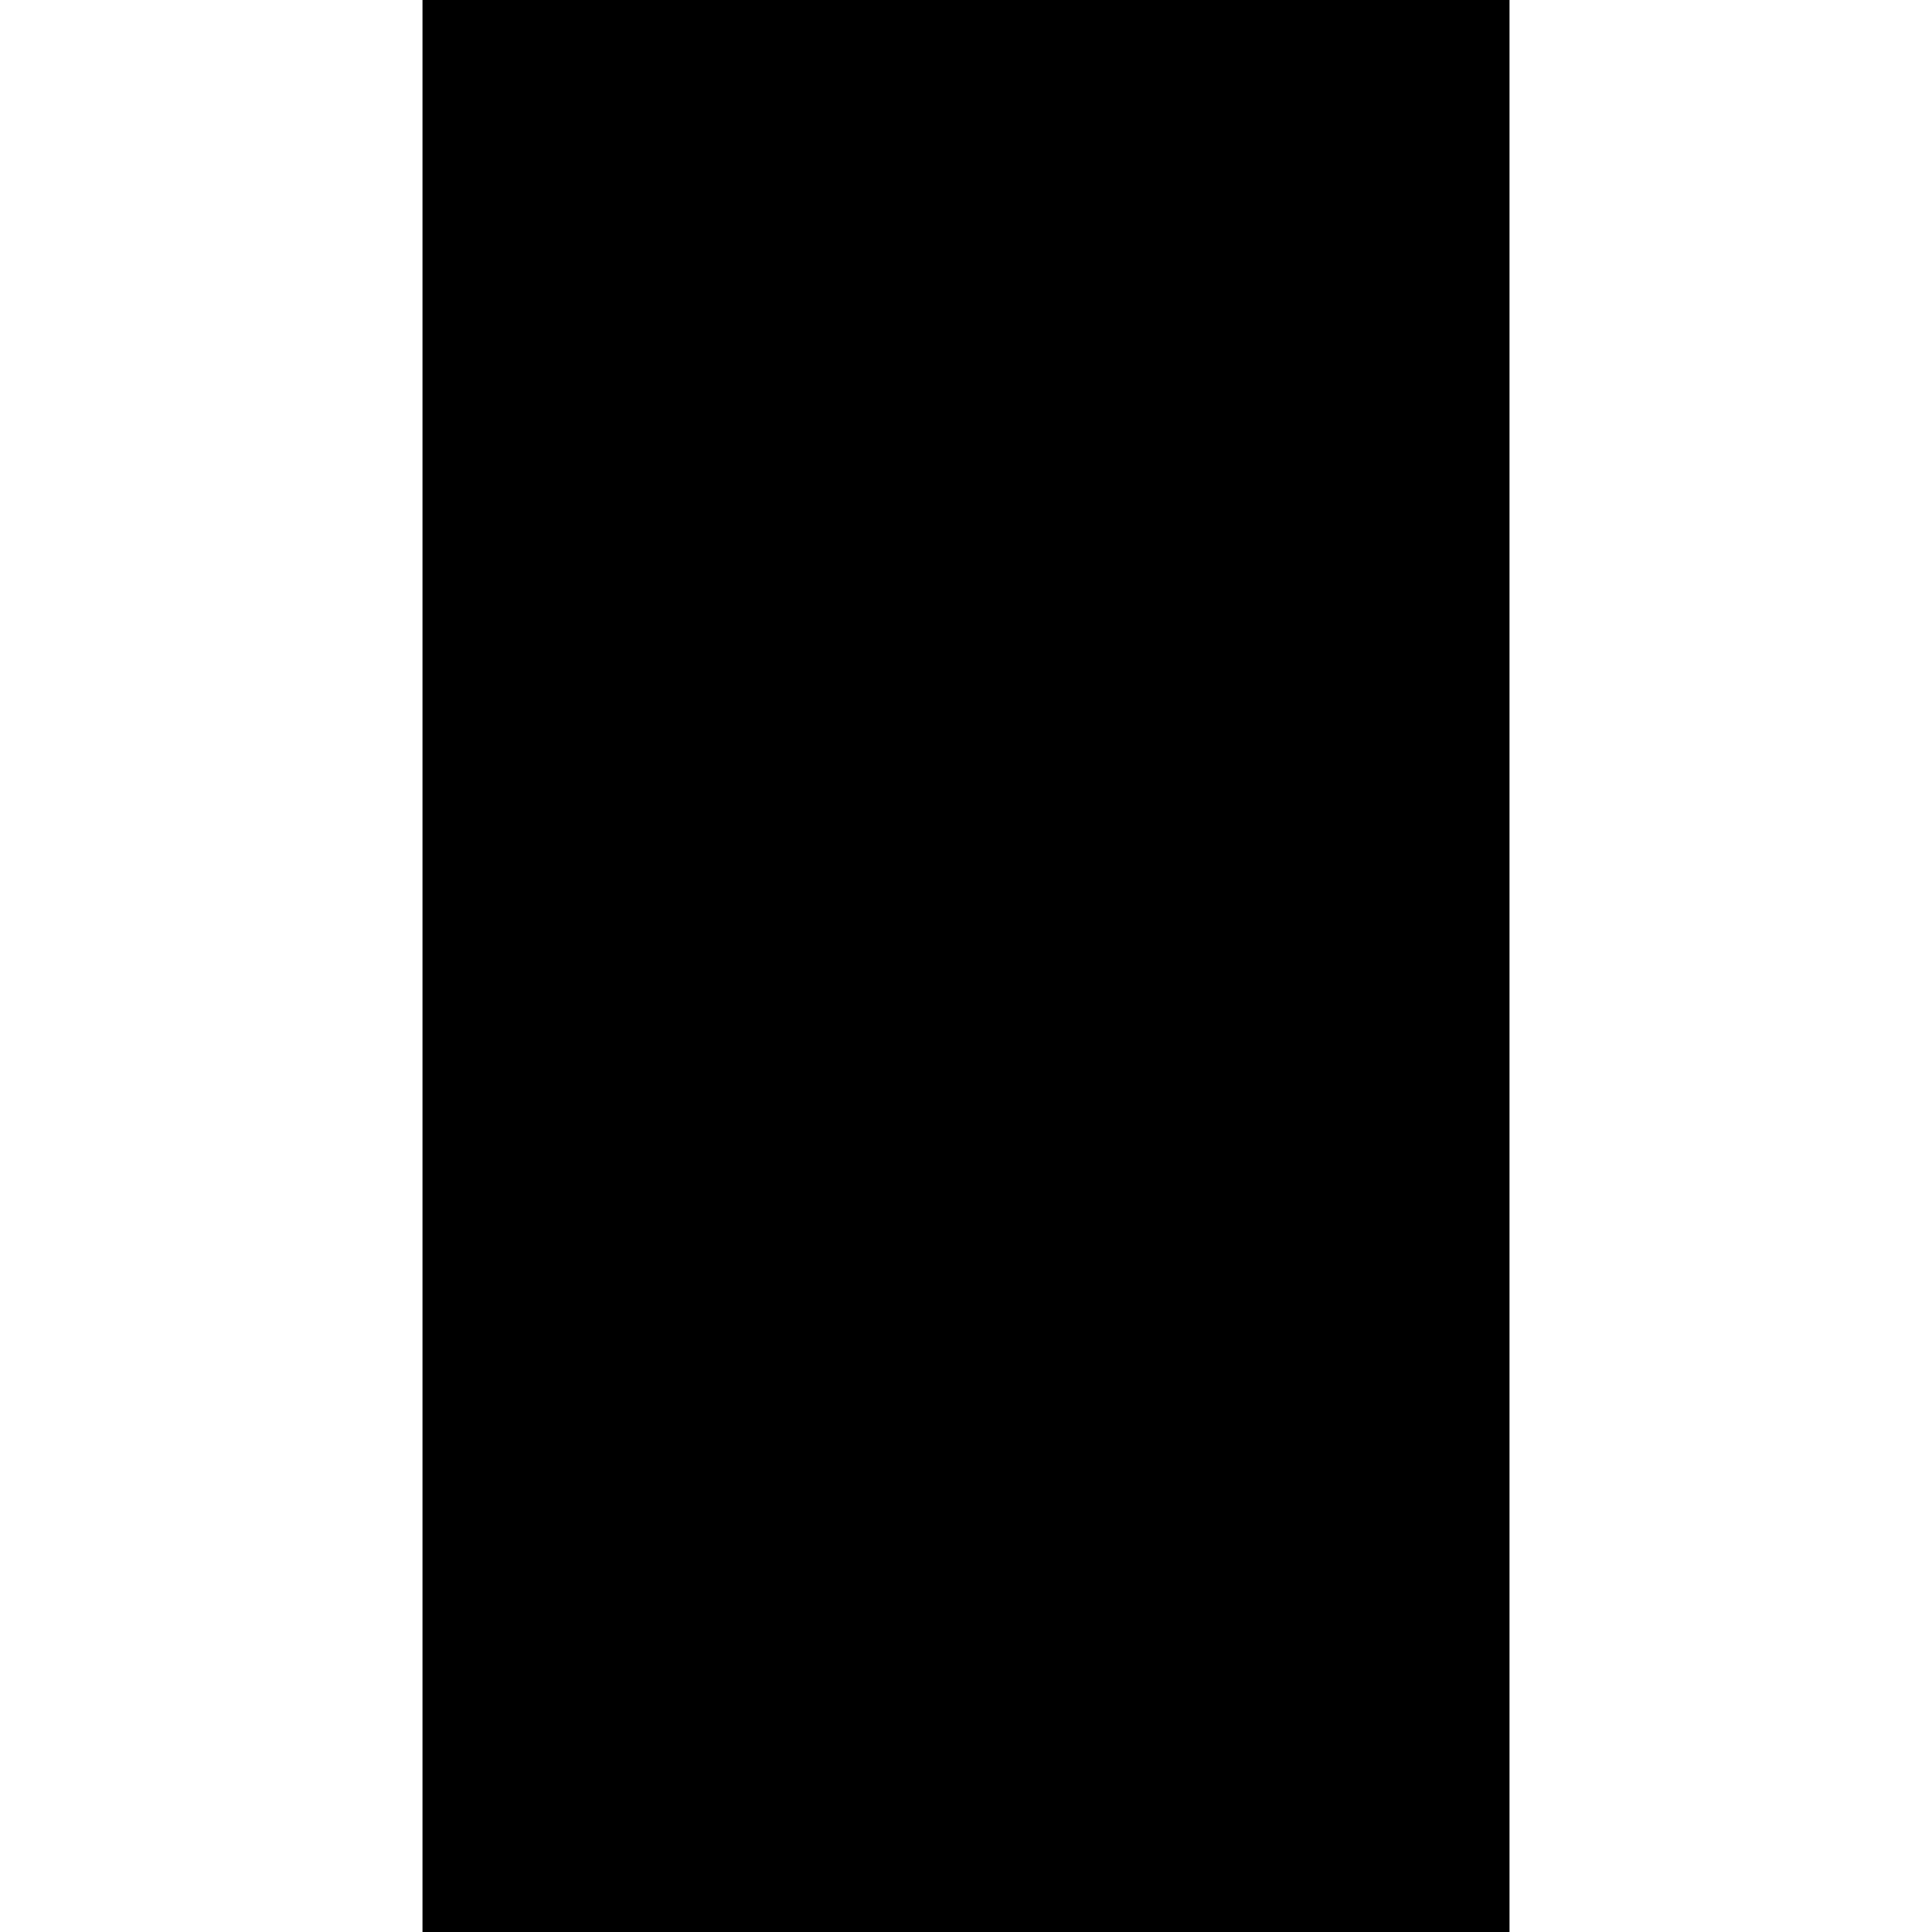
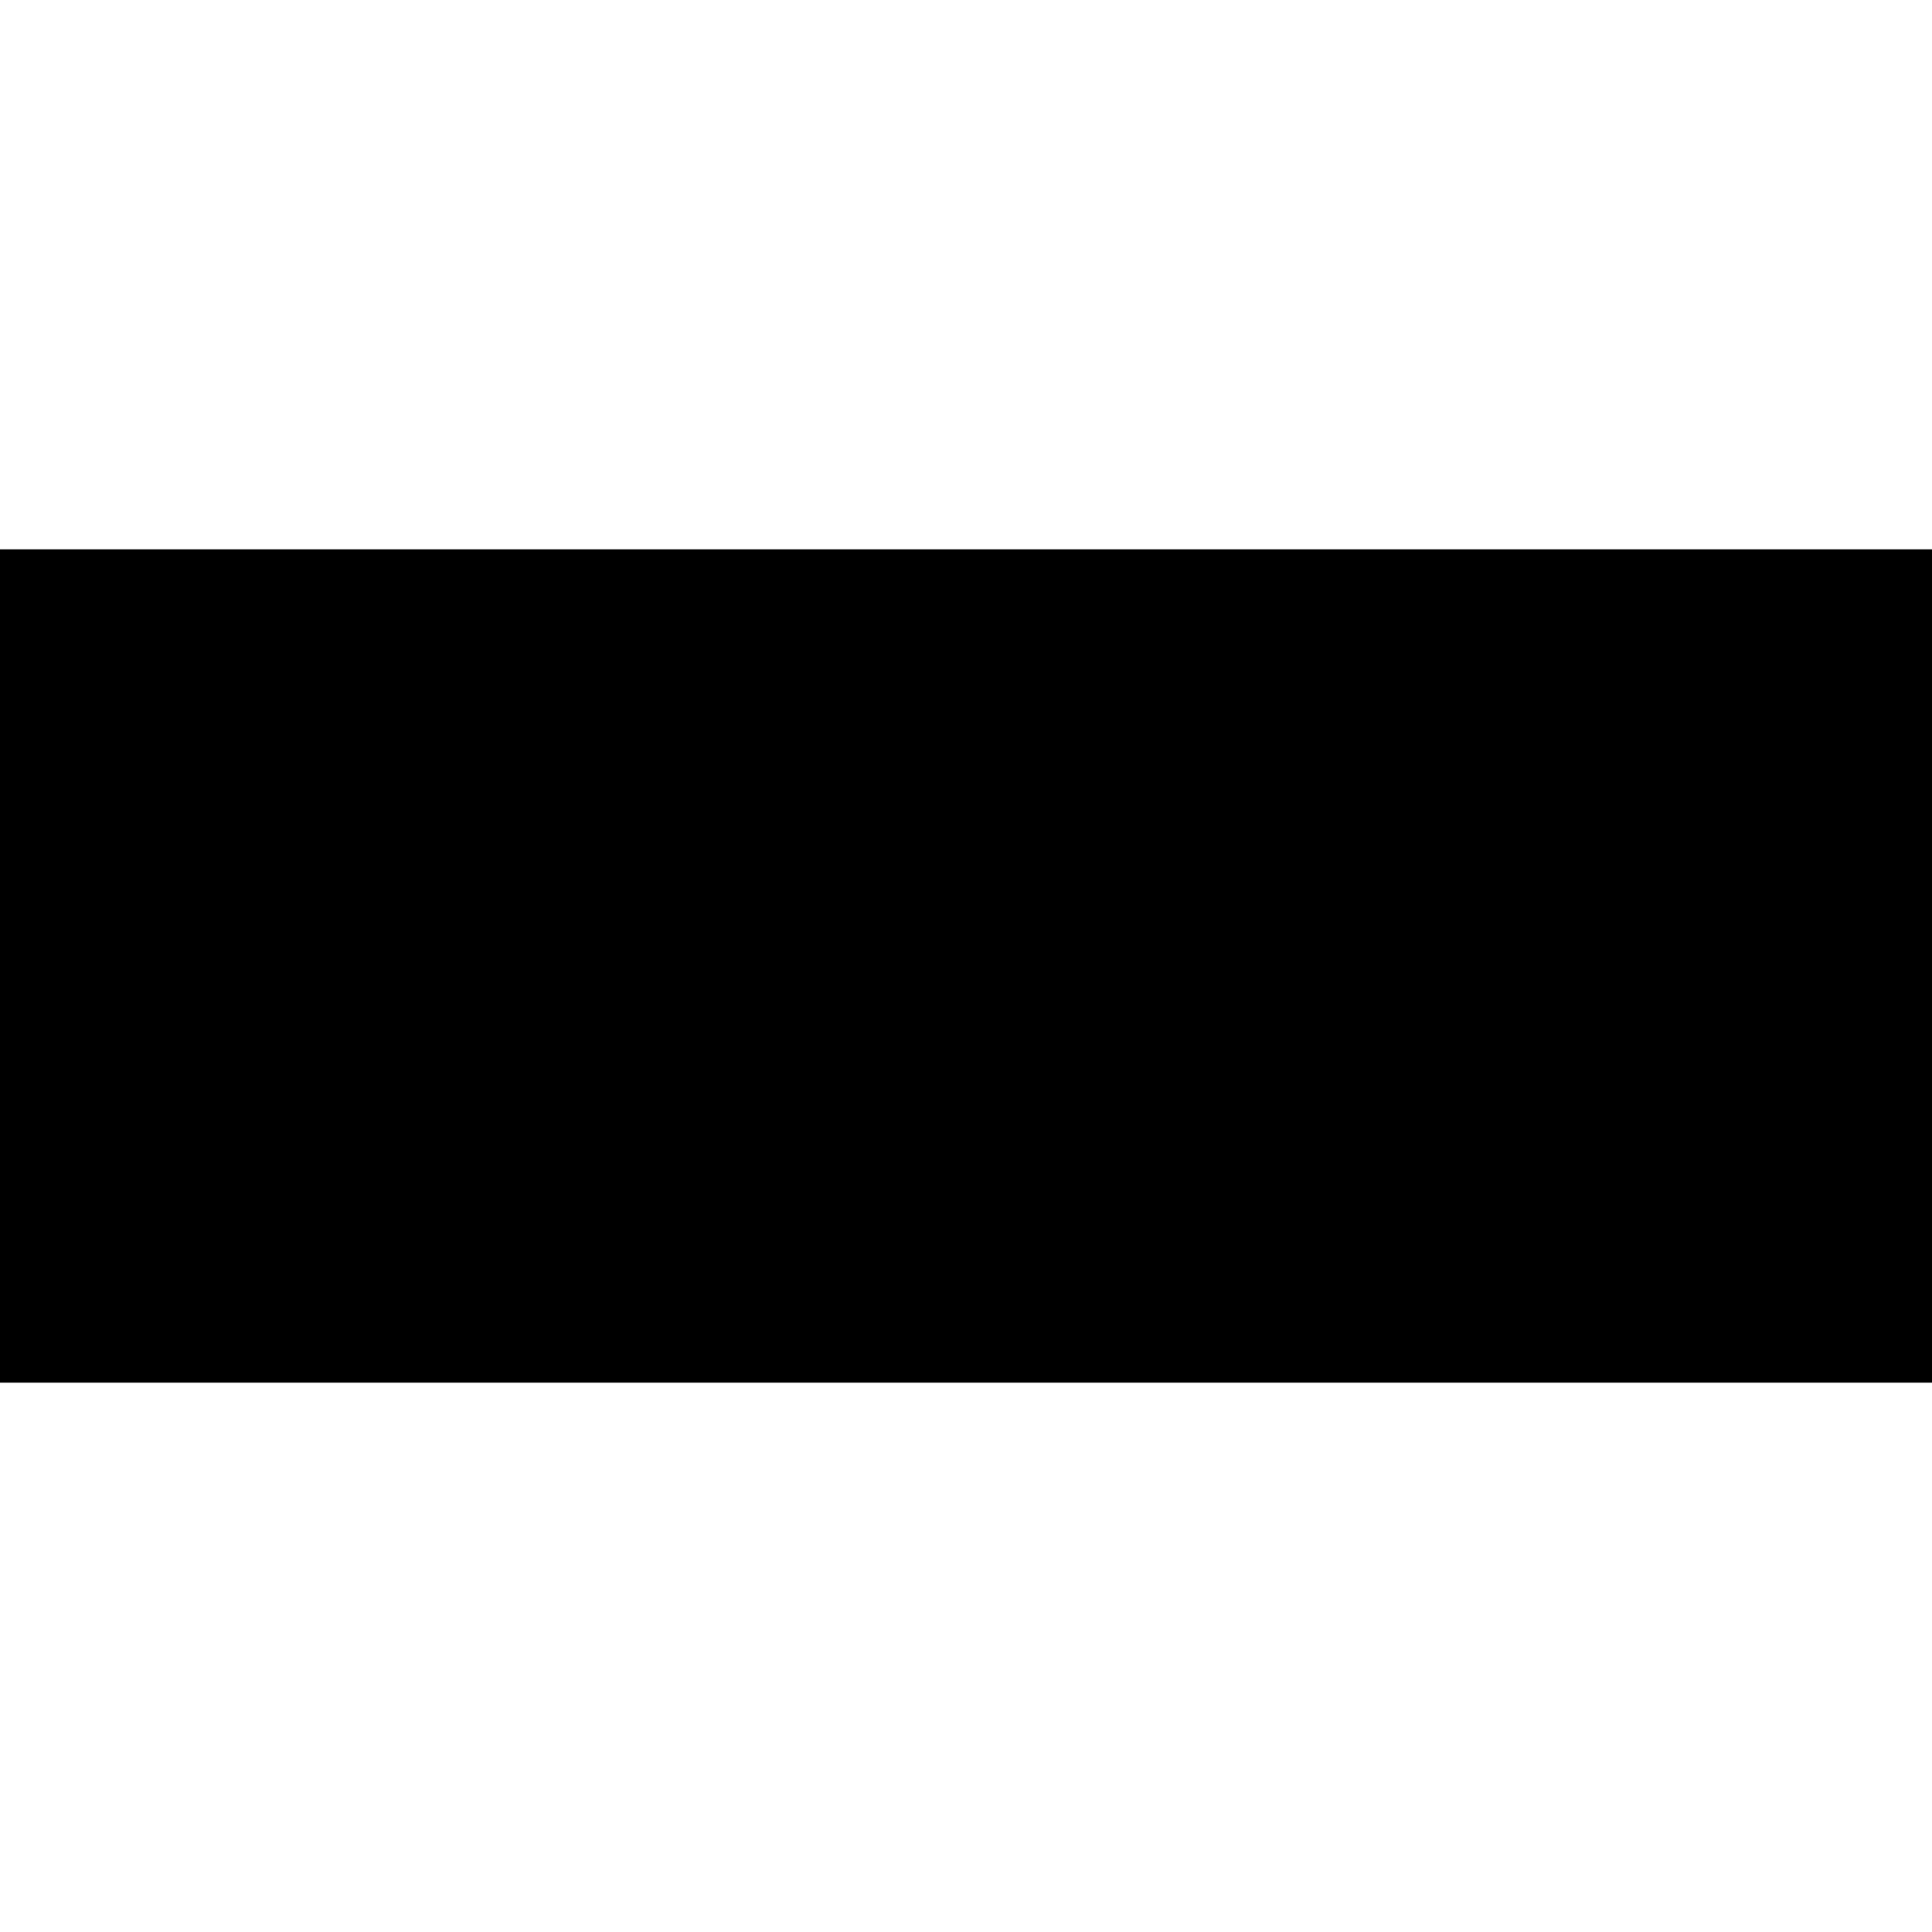
- <svg xmlns="http://www.w3.org/2000/svg" version="1.0" width="2730pt" height="2730pt" viewBox="0 0 2730 2730" preserveAspectRatio="xMidYMid meet">
-   <g transform="translate(0,2730) scale(0.1,-0.1)" fill="#000000" stroke="none">
-     <path d="M5970 13650 l0 -13650 7680 0 7680 0 0 13650 0 13650 -7680 0 -7680 0 0 -13650z" />
+ <svg xmlns="http://www.w3.org/2000/svg" version="1.0" width="626pt" height="626pt" viewBox="0 0 626 626" preserveAspectRatio="xMidYMid meet">
+   <g transform="translate(0,626) scale(0.1,-0.1)" fill="#000000" stroke="none">
+     <path d="M0 3130 l0 -1350 3130 0 3130 0 0 1350 0 1350 -3130 0 -3130 0 0 -1350z" />
  </g>
</svg>
